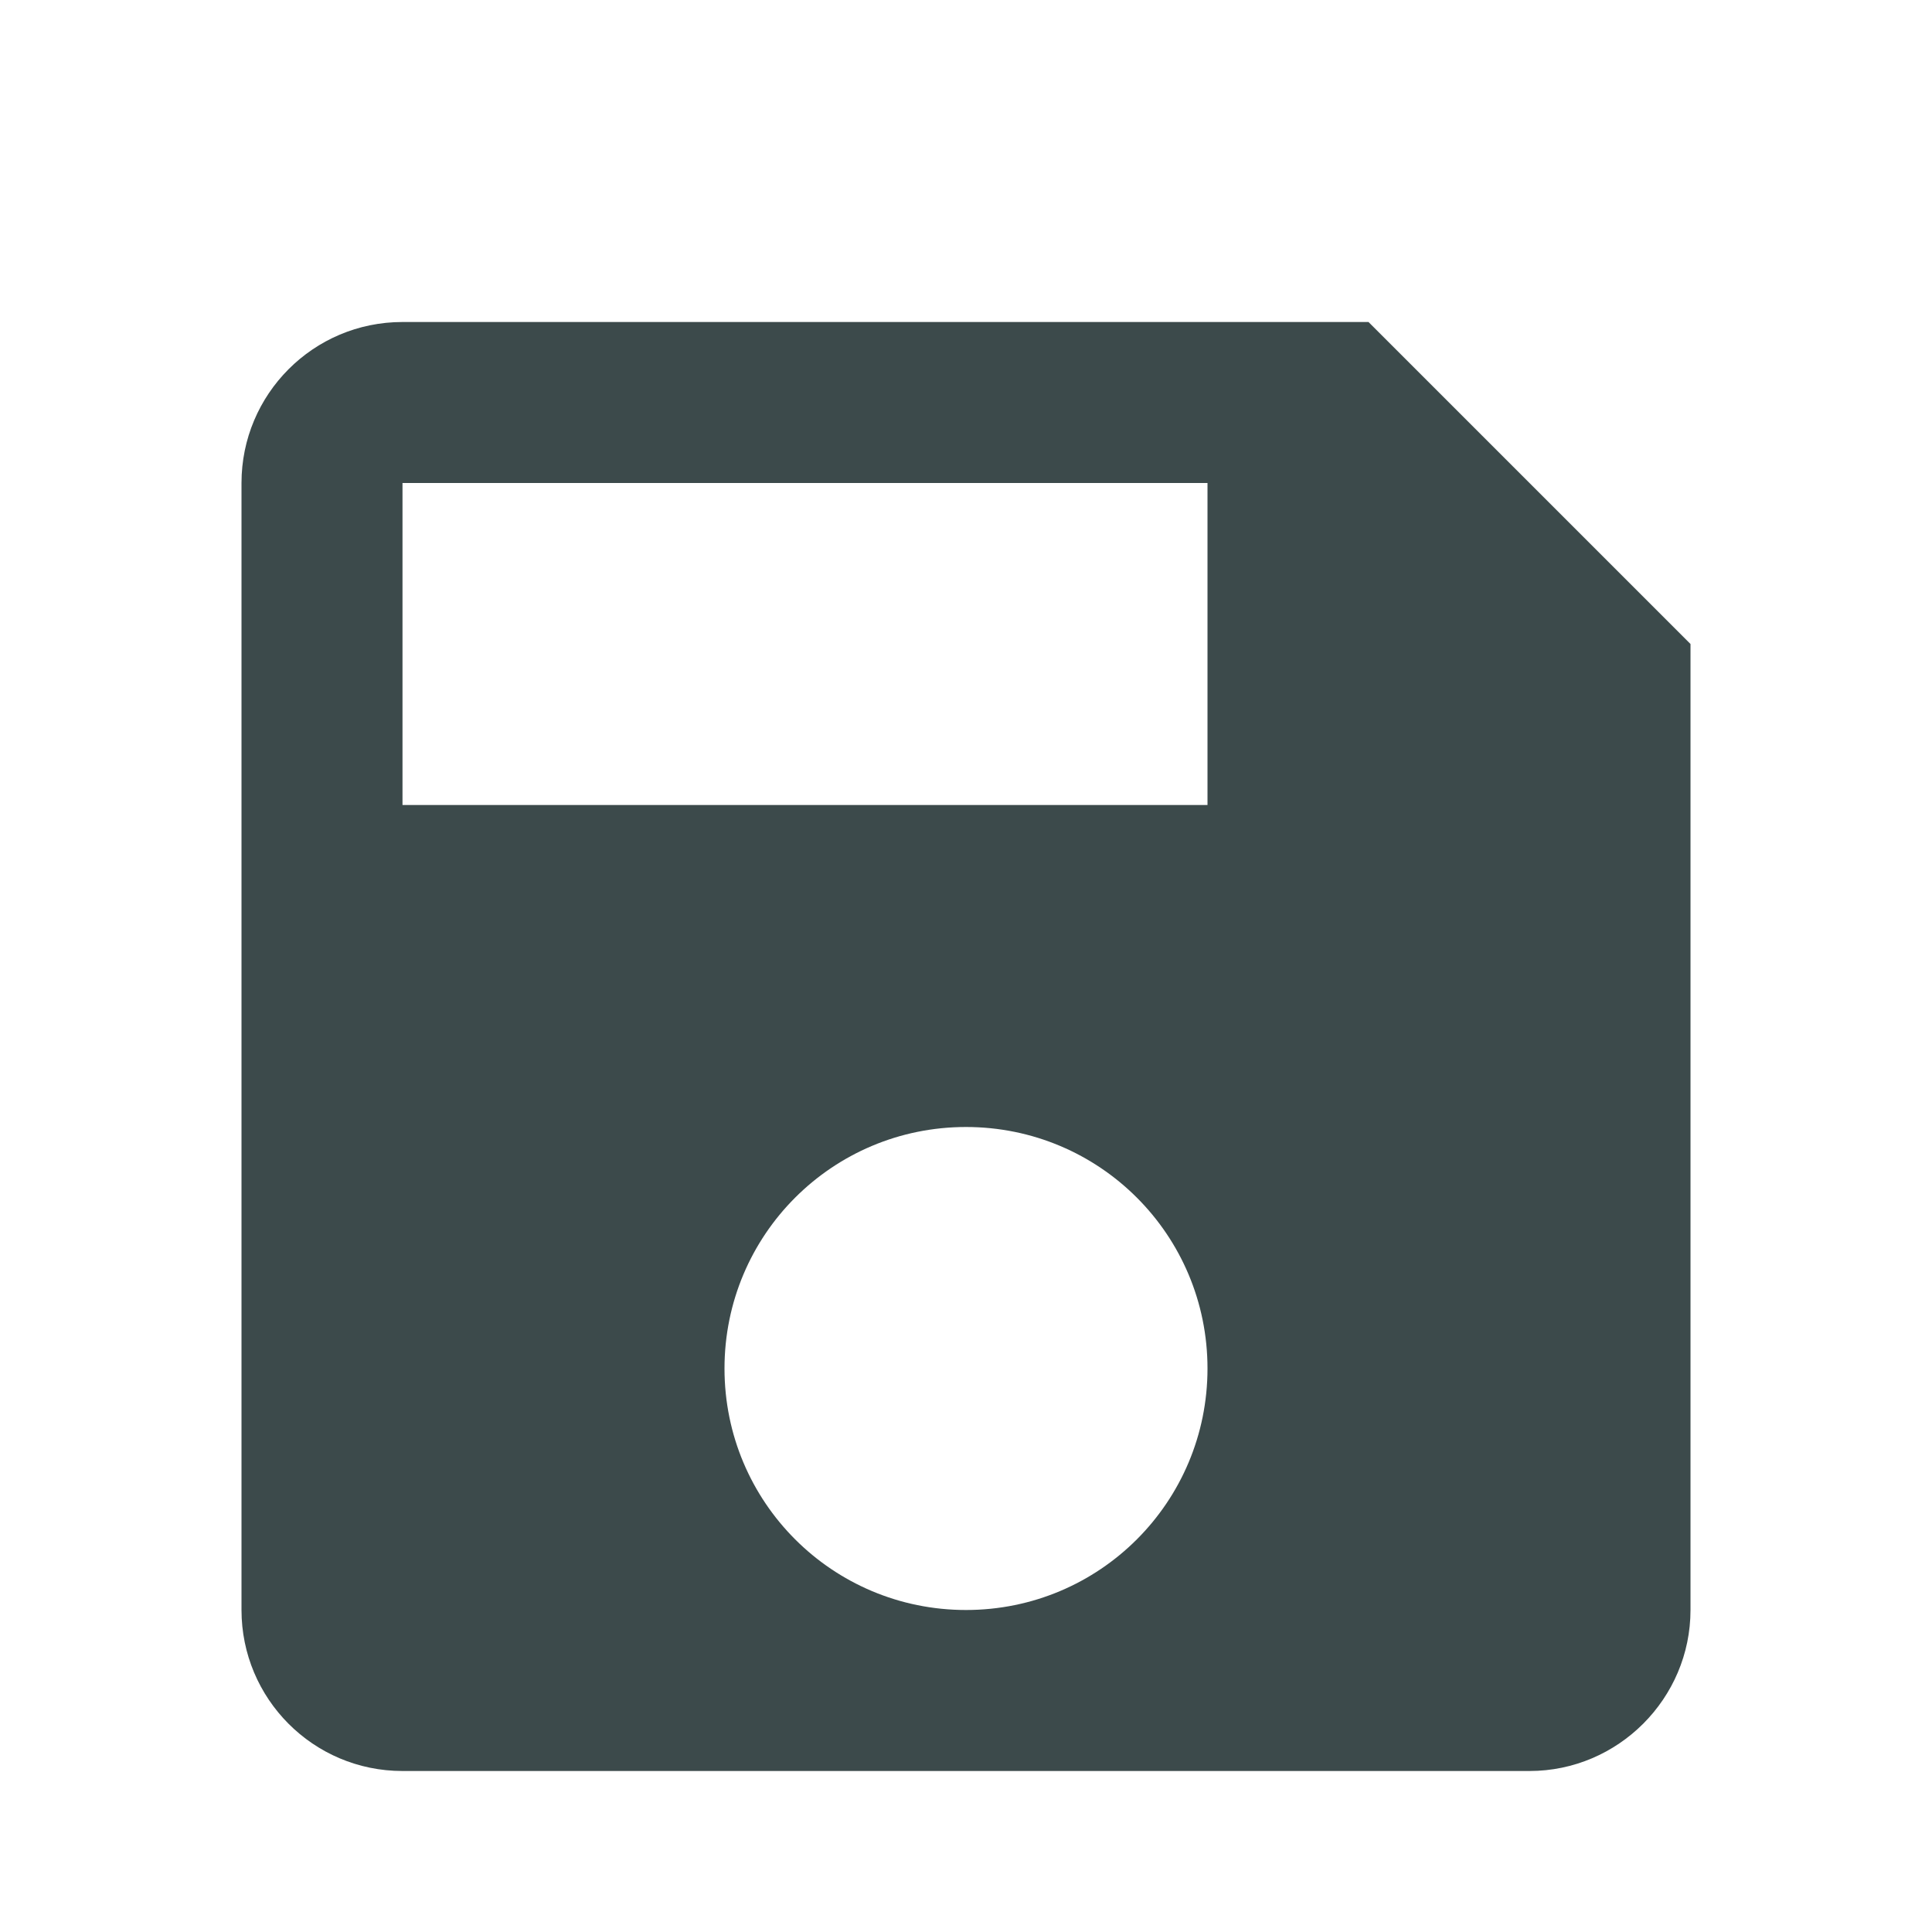
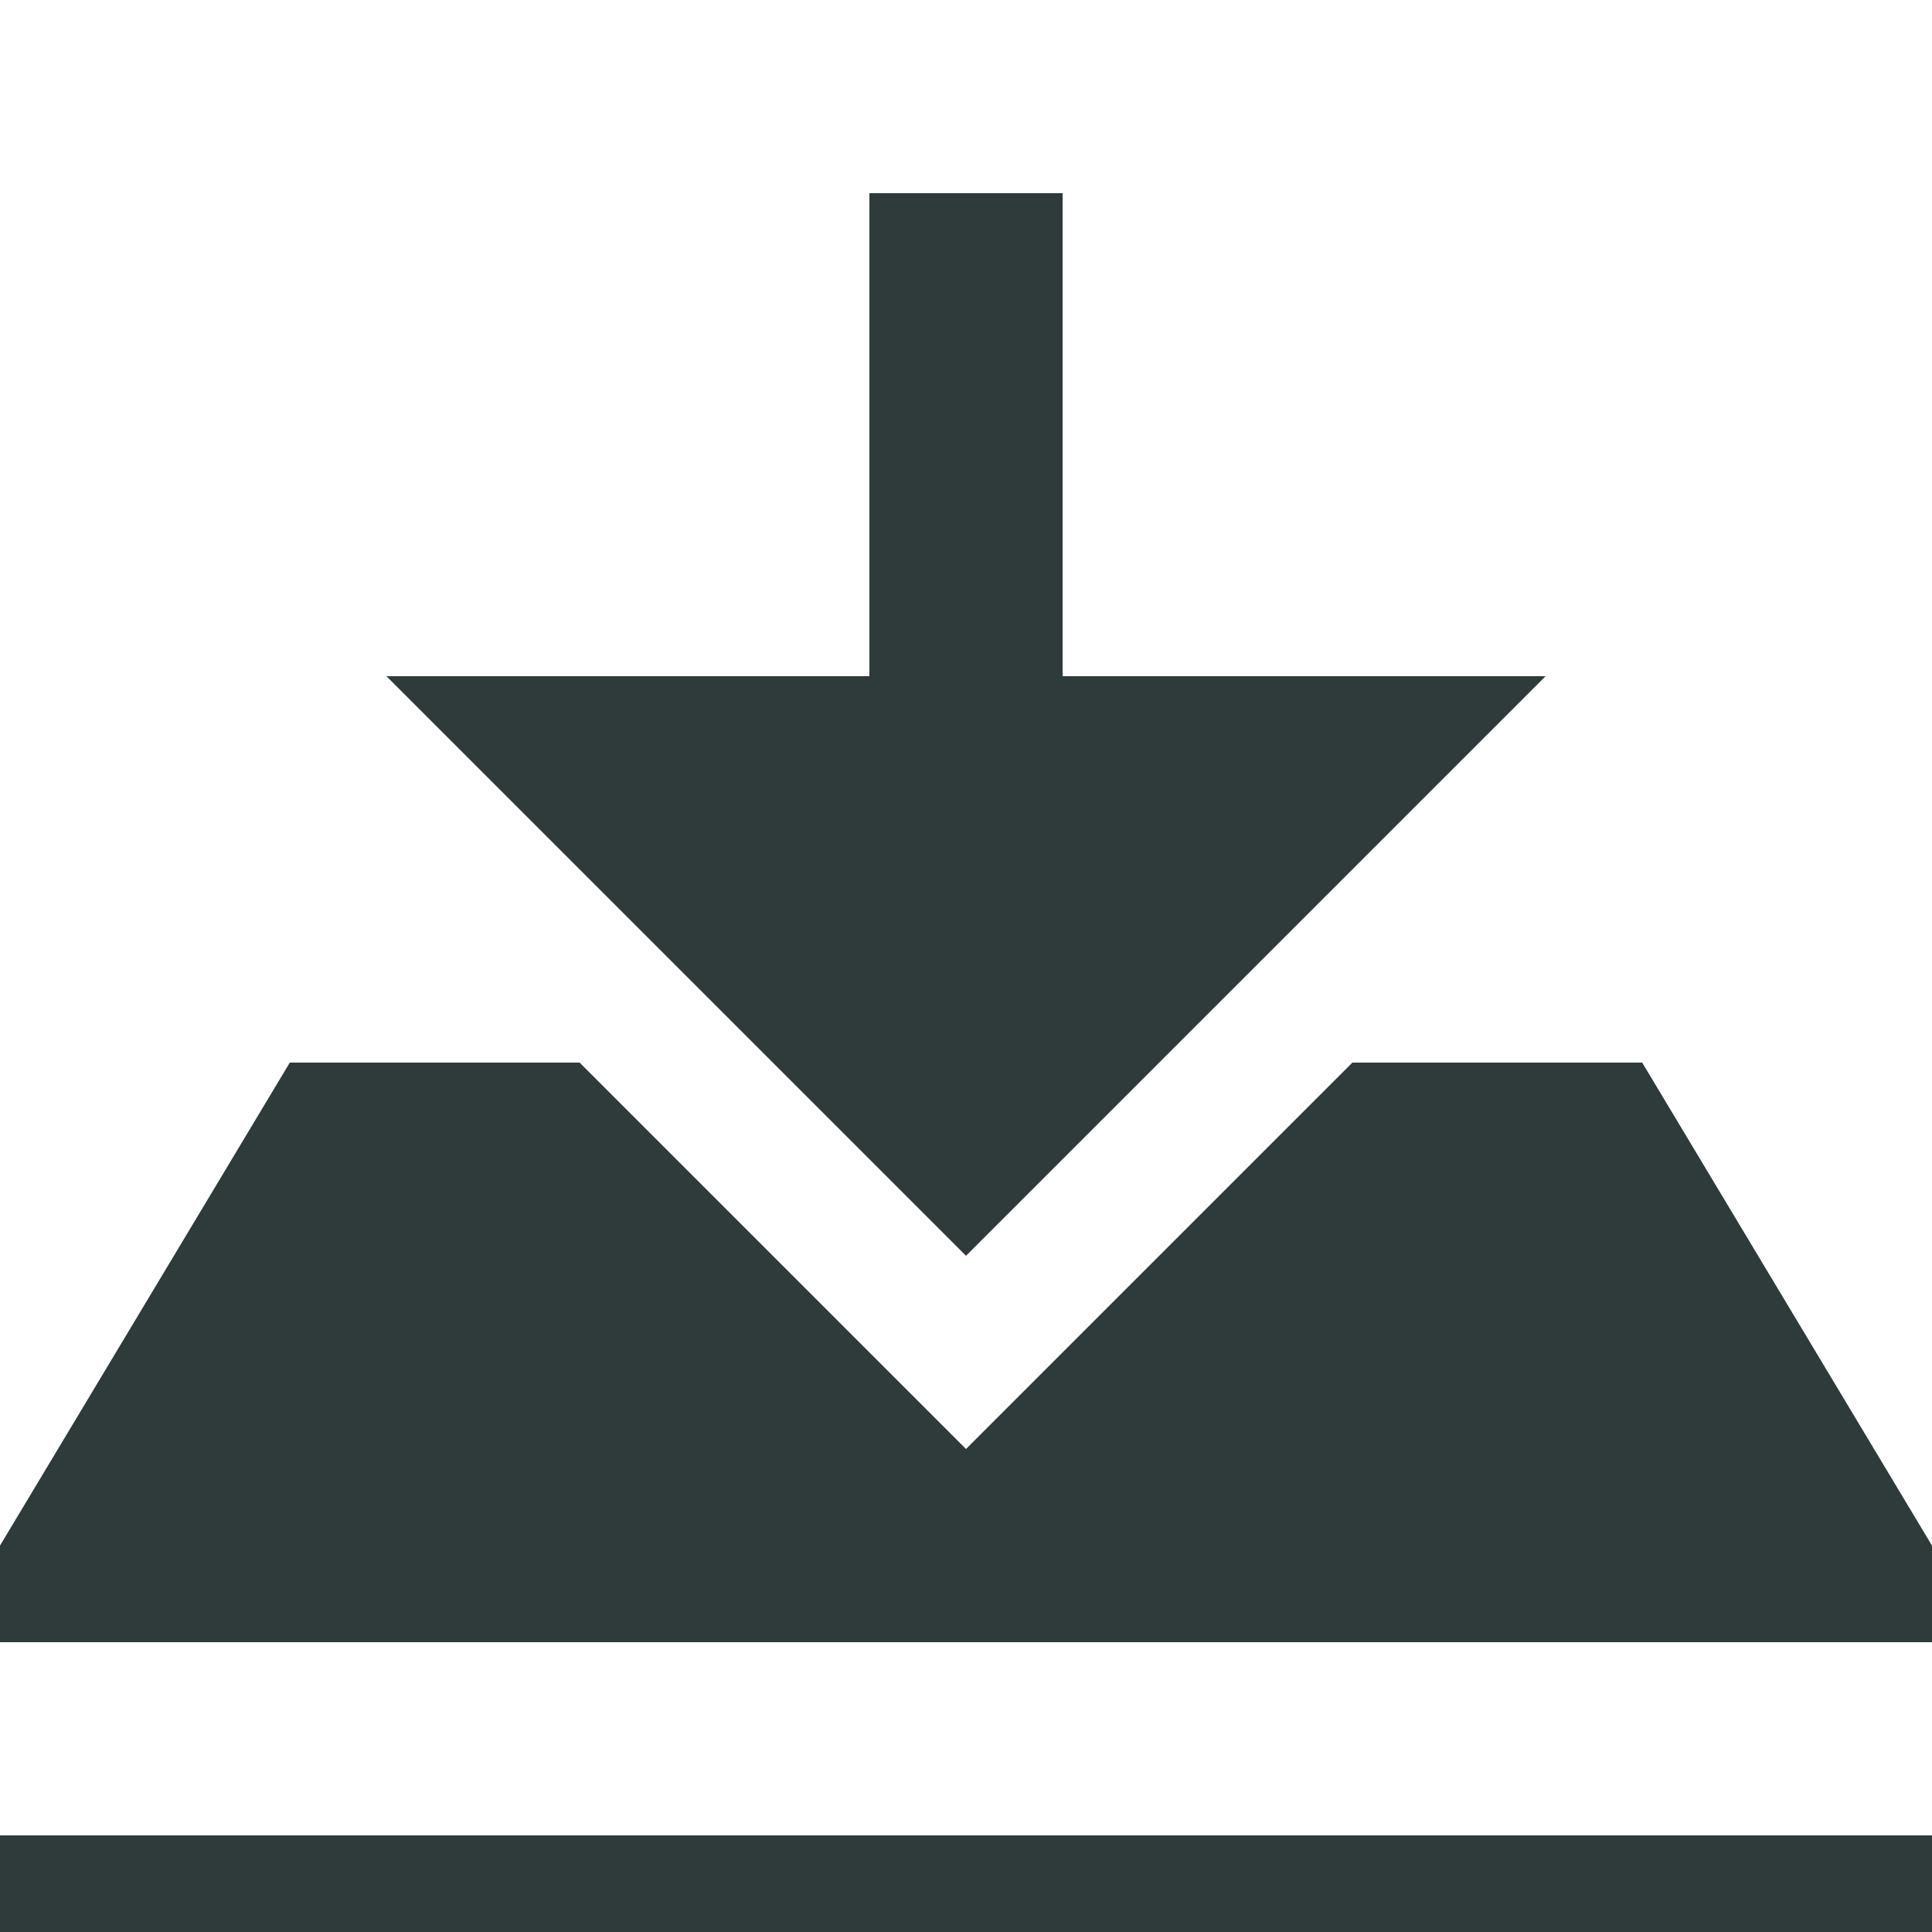
- <svg xmlns="http://www.w3.org/2000/svg" fill="#3C4A4B" height="24" viewBox="0 0 24 22" width="24">
-   <path d="M0 0h24v24H0z" fill="none" />
-   <path d="M17 3H5c-1.11 0-2 .9-2 2v14c0 1.1.89 2 2 2h14c1.1 0 2-.9 2-2V7l-4-4zm-5 16c-1.66 0-3-1.34-3-3s1.34-3 3-3 3 1.34 3 3-1.34 3-3 3zm3-10H5V5h10v4z" />
+ <svg xmlns="http://www.w3.org/2000/svg" version="1.1" width="20" height="20" viewBox="0 0 20 20" id="svg6">
+   <defs id="defs10" />
+   <path style="fill:#2f3a3b;fill-opacity:1" d="M 14,11 10,15 6,11 H 3 l -3,5 v 1 H 20 V 16 L 17,11 Z M 0,19 h 20 v 1 H 0 V 18.714 Z M 11,7 V 2 H 9 V 7 H 4 l 6,6 6,-6 z" id="path4" />
</svg>
